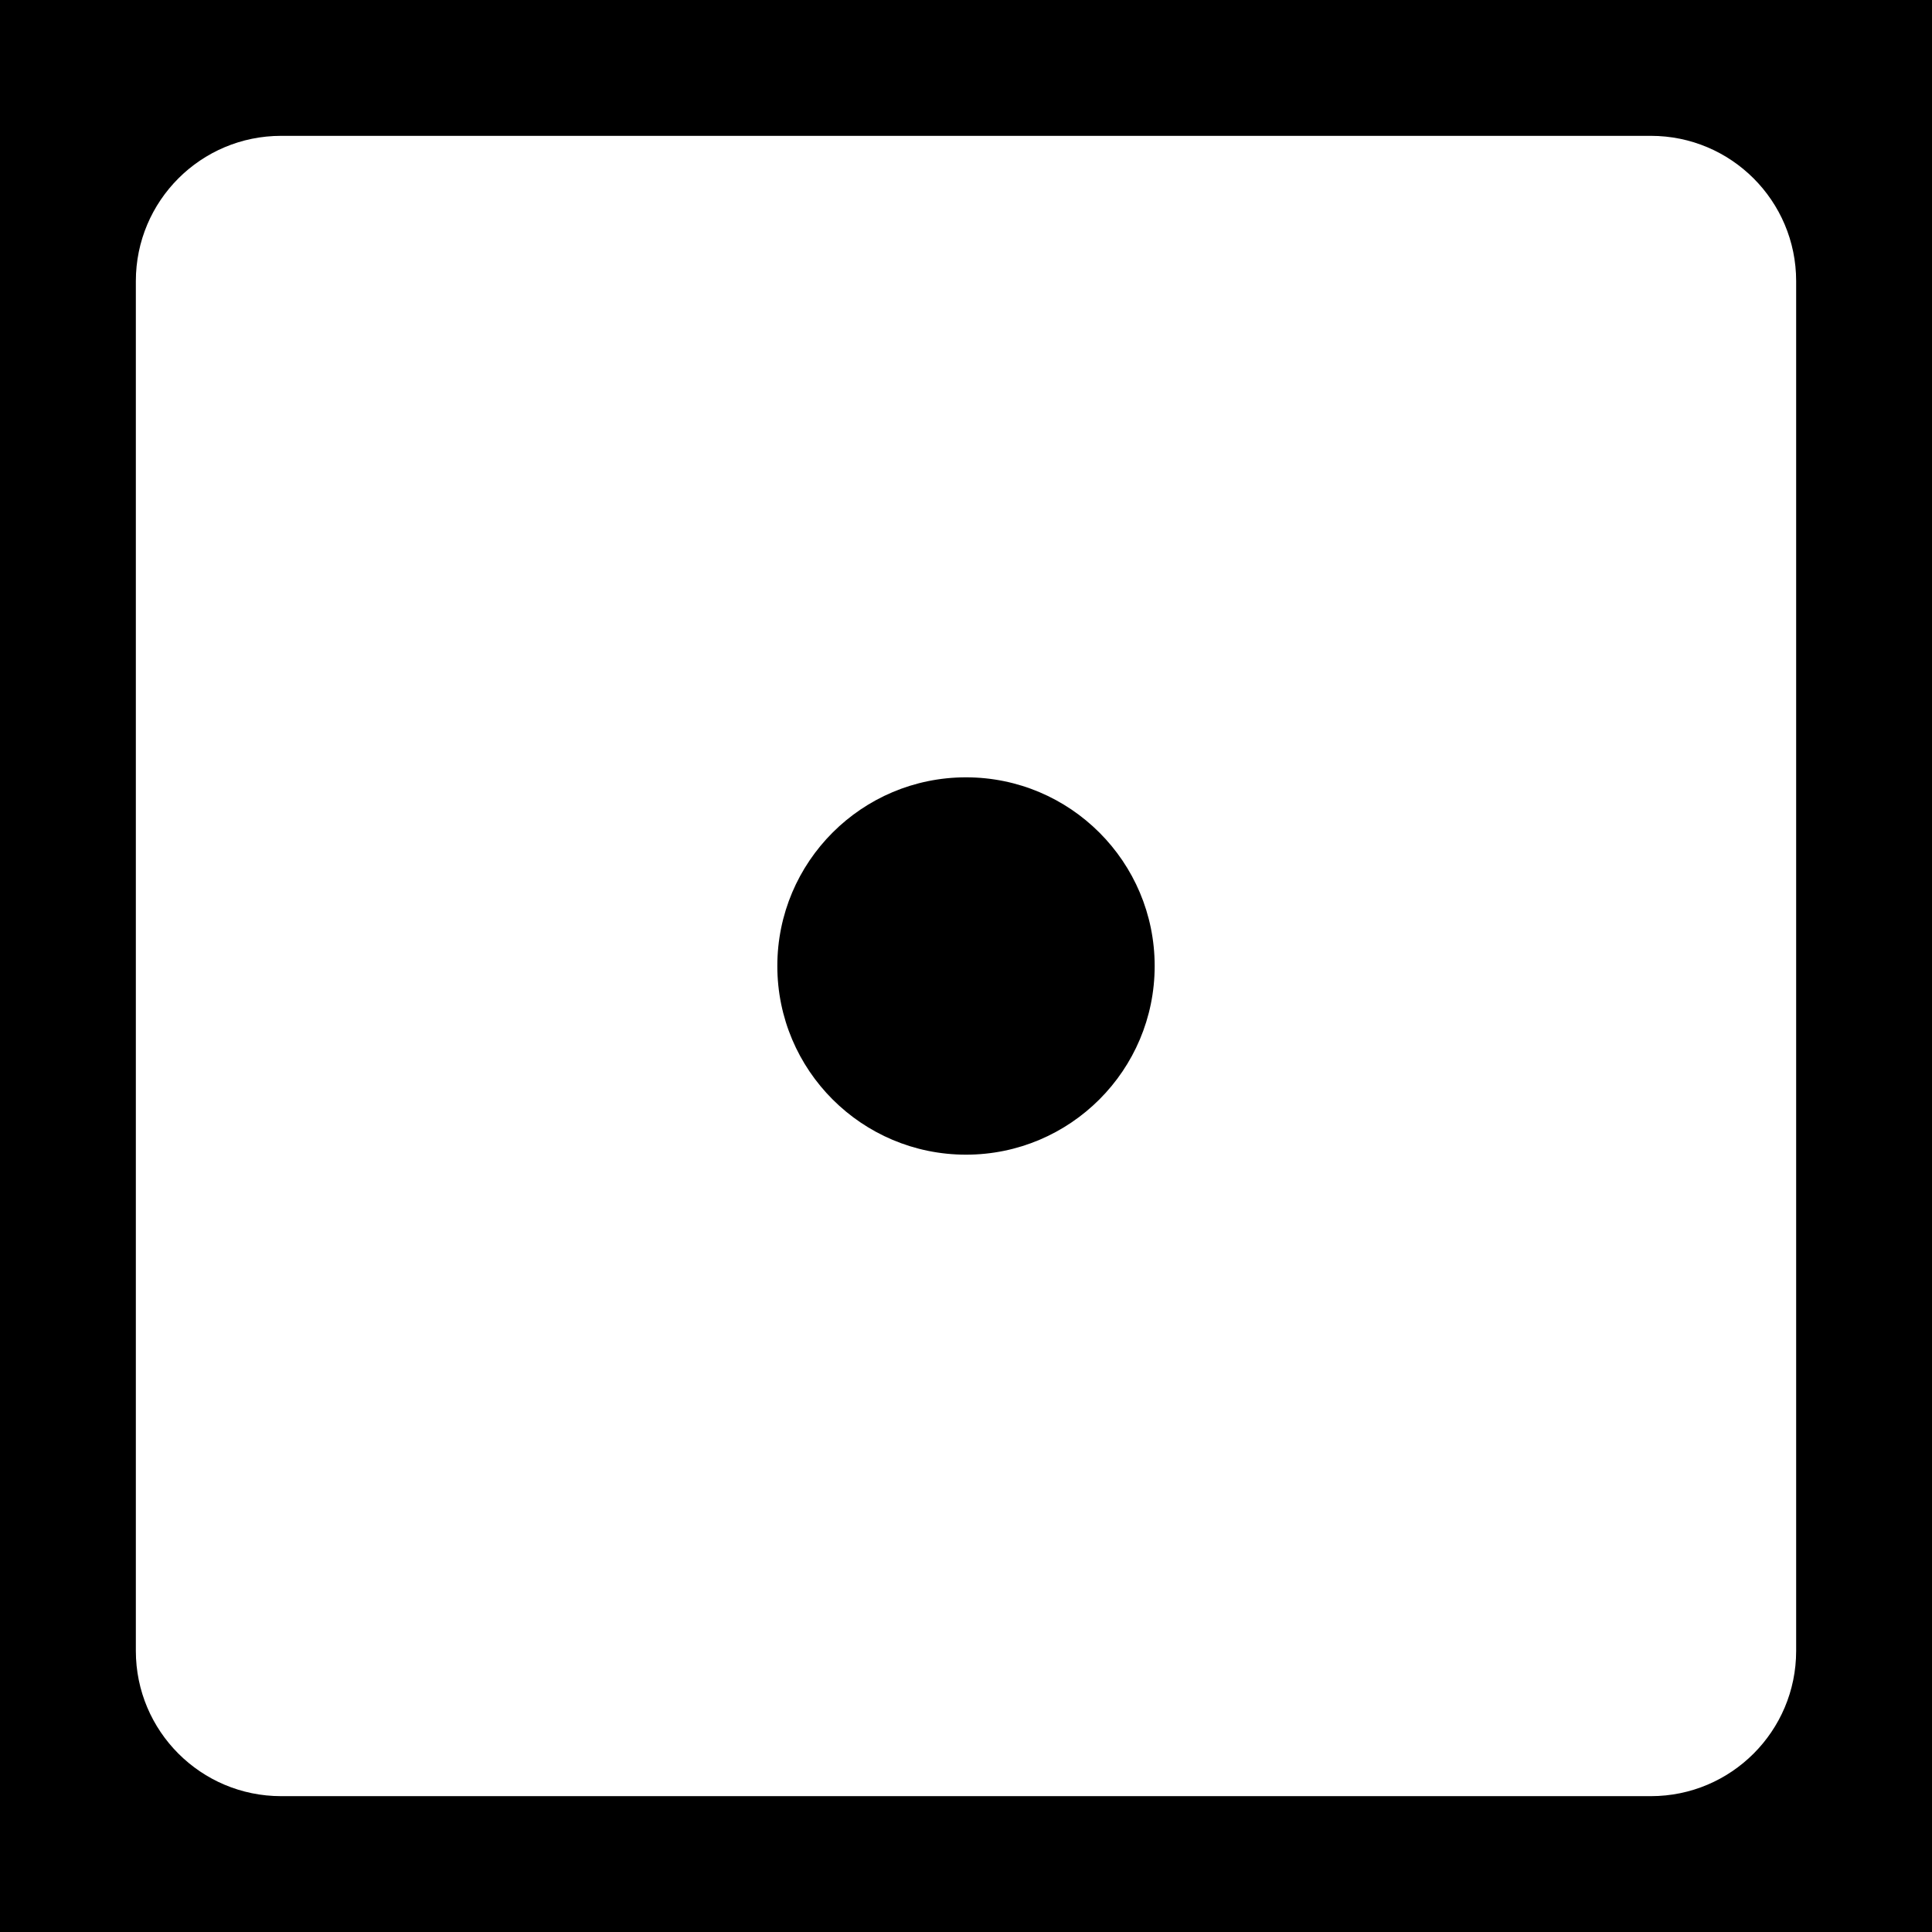
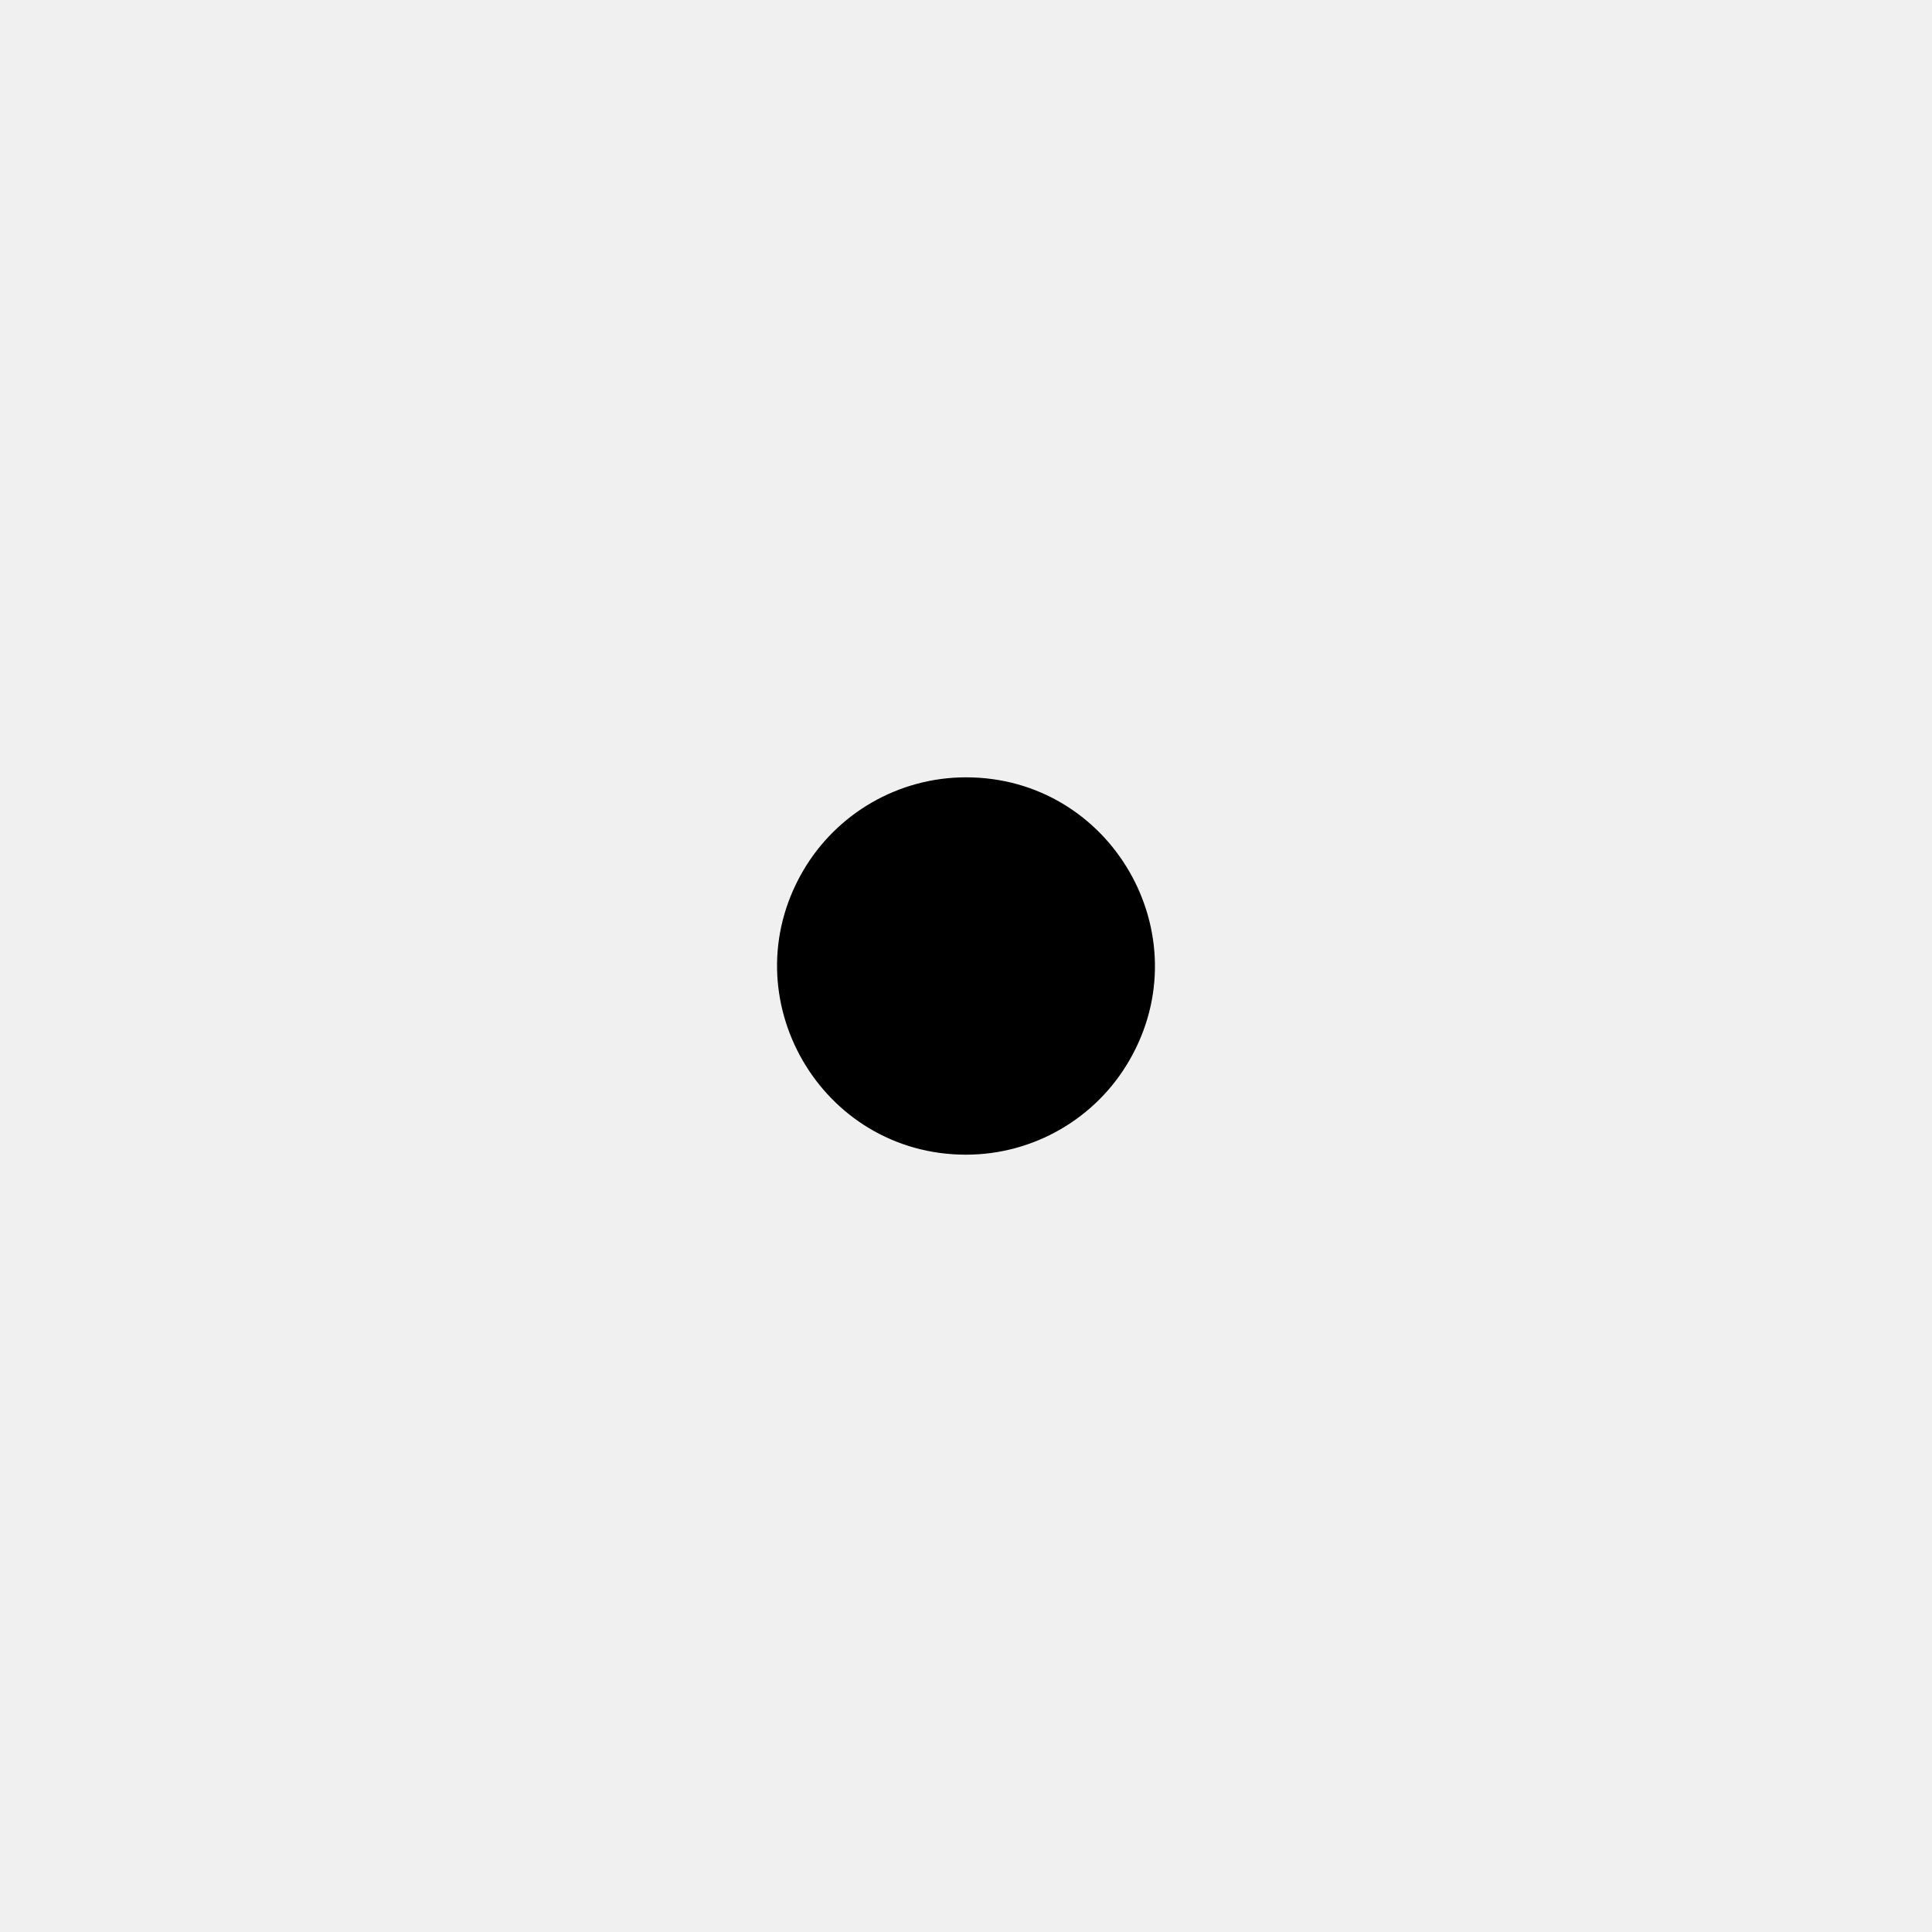
<svg xmlns="http://www.w3.org/2000/svg" viewBox="0 0 512 512" style="height: 512px; width: 512px;">
-   <path d="M0 0h512v512H0z" fill="#000" fill-opacity="1" />
  <g class="" transform="translate(0,0)" style="">
-     <path d="M74.5 36A38.5 38.5 0 0 0 36 74.5v363A38.5 38.5 0 0 0 74.5 476h363a38.5 38.5 0 0 0 38.5-38.5v-363A38.5 38.5 0 0 0 437.5 36h-363zM256 206a50 50 0 0 1 0 100 50 50 0 0 1 0-100z" fill="#fff" fill-opacity="1" />
+     <g>
+       <path d="M74.5 36C53.237 36 36 53.237 36 74.5L36 437.5C36 458.763 53.237 476 74.5 476L437.5 476C458.763 476 476 458.763 476 437.5L476 74.5C476 53.237 458.763 36 437.5 36L74.5 36Z" class="selected" fill="#ffffff" fill-opacity="0" />
+       <path d="M256 206C294.49 206 318.546 247.667 299.301 281C290.37 296.47 273.863 306 256 306C217.51 306 193.454 264.333 212.699 231C221.63 215.53 238.137 206 256 206Z" class="" fill="#000000" fill-opacity="1" />
+     </g>
  </g>
</svg>
